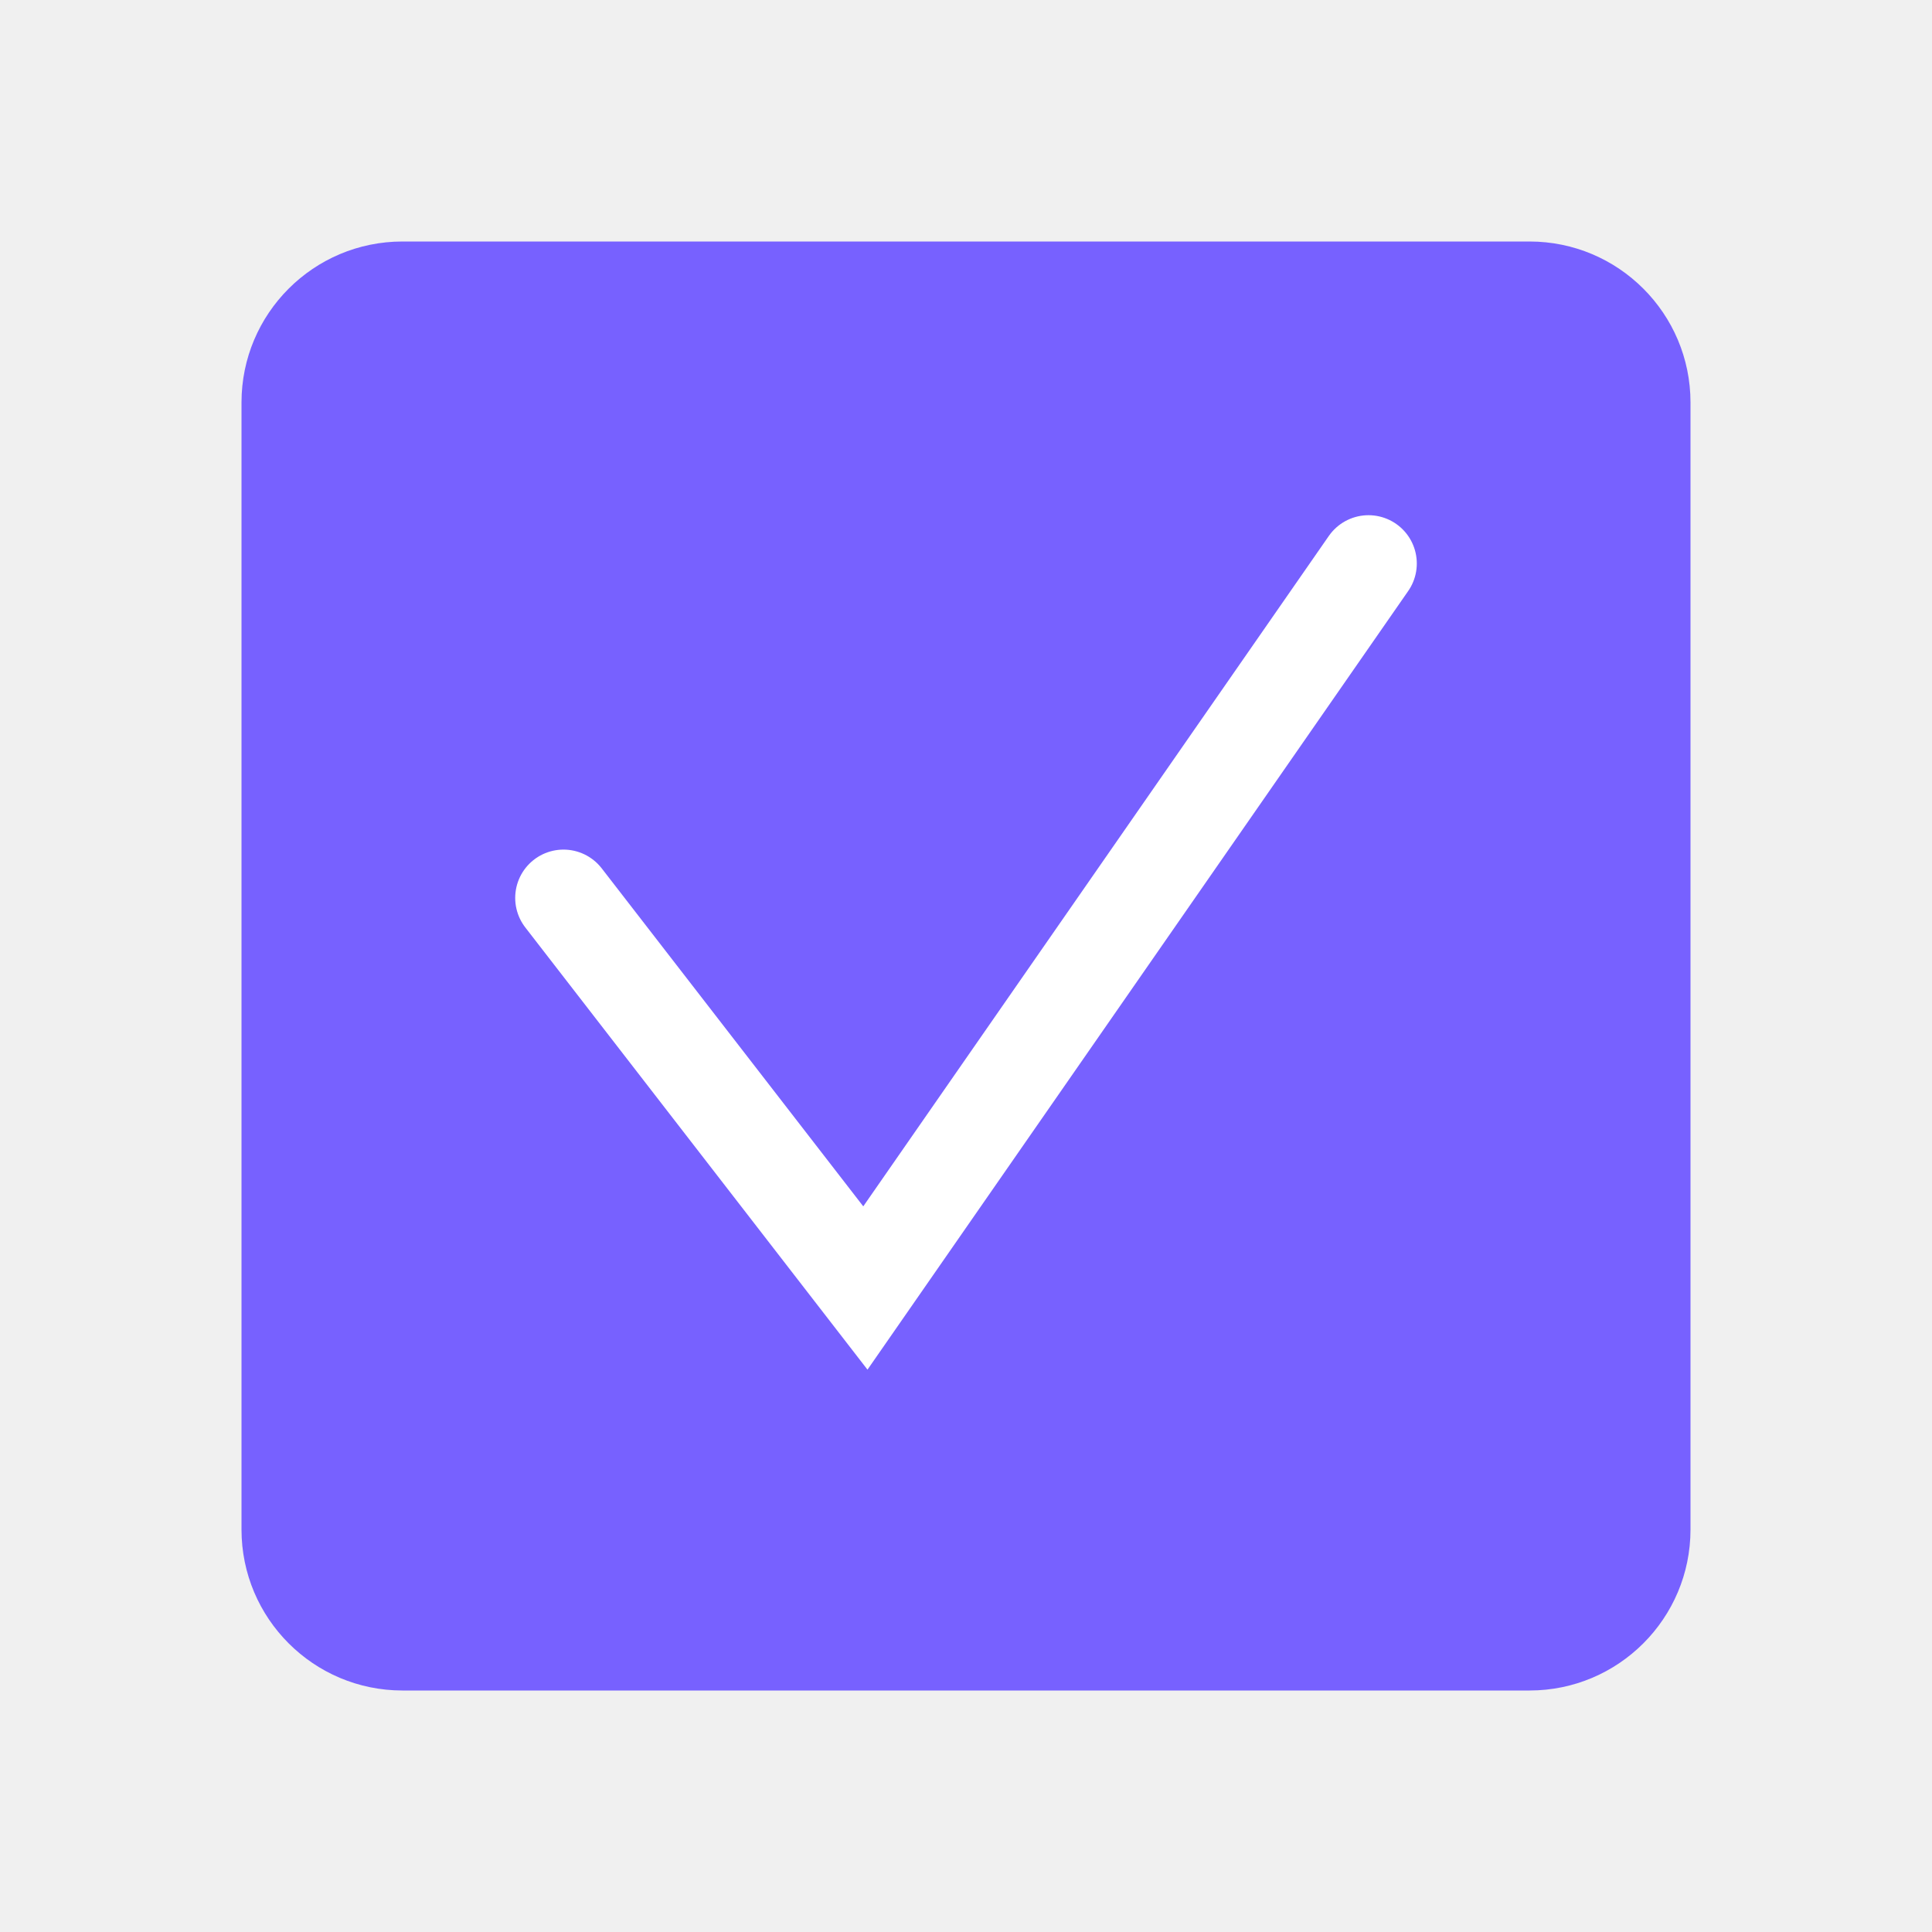
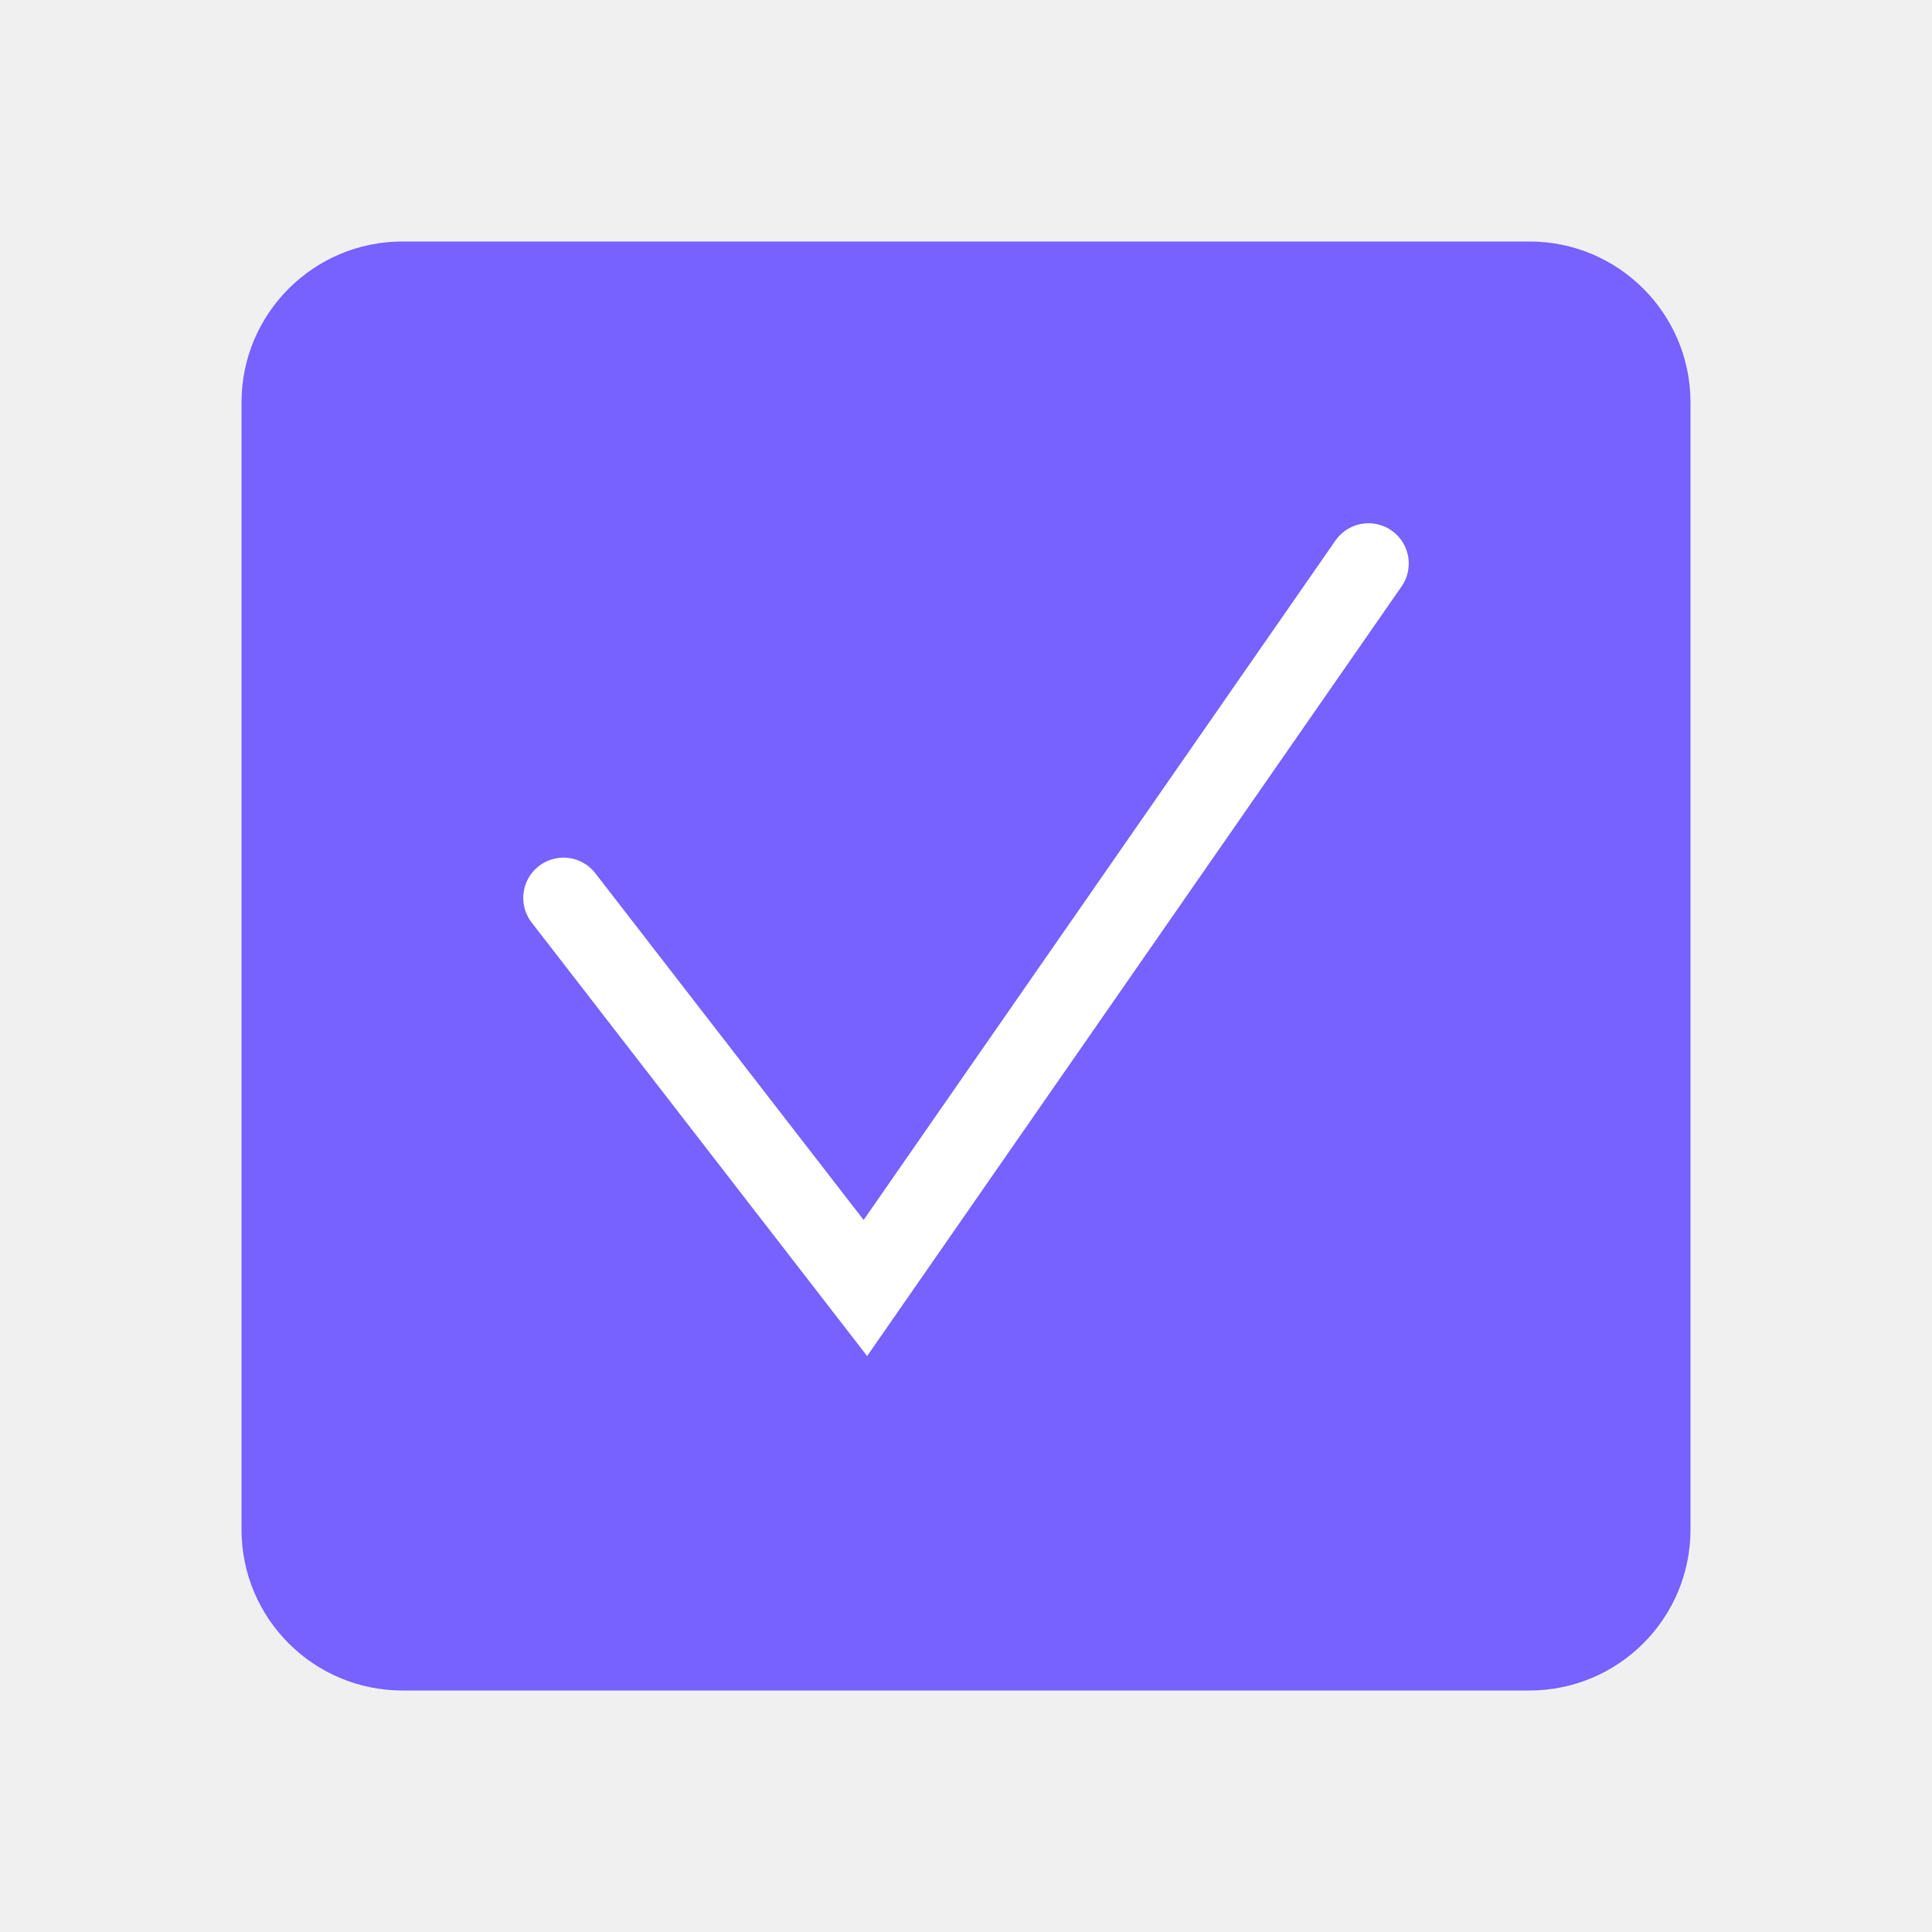
<svg xmlns="http://www.w3.org/2000/svg" width="24" height="24" viewBox="0 0 24 24" fill="none">
  <rect x="3" y="3" width="18" height="18" rx="2" fill="#7761FF" />
-   <path d="M7 11.154L10.75 16L17 7" stroke="white" stroke-width="1.2" stroke-linecap="round" />
+   <path d="M7 11.154L10.75 16L17 7" stroke="white" strokeWidth="1.2" stroke-linecap="round" />
</svg>
